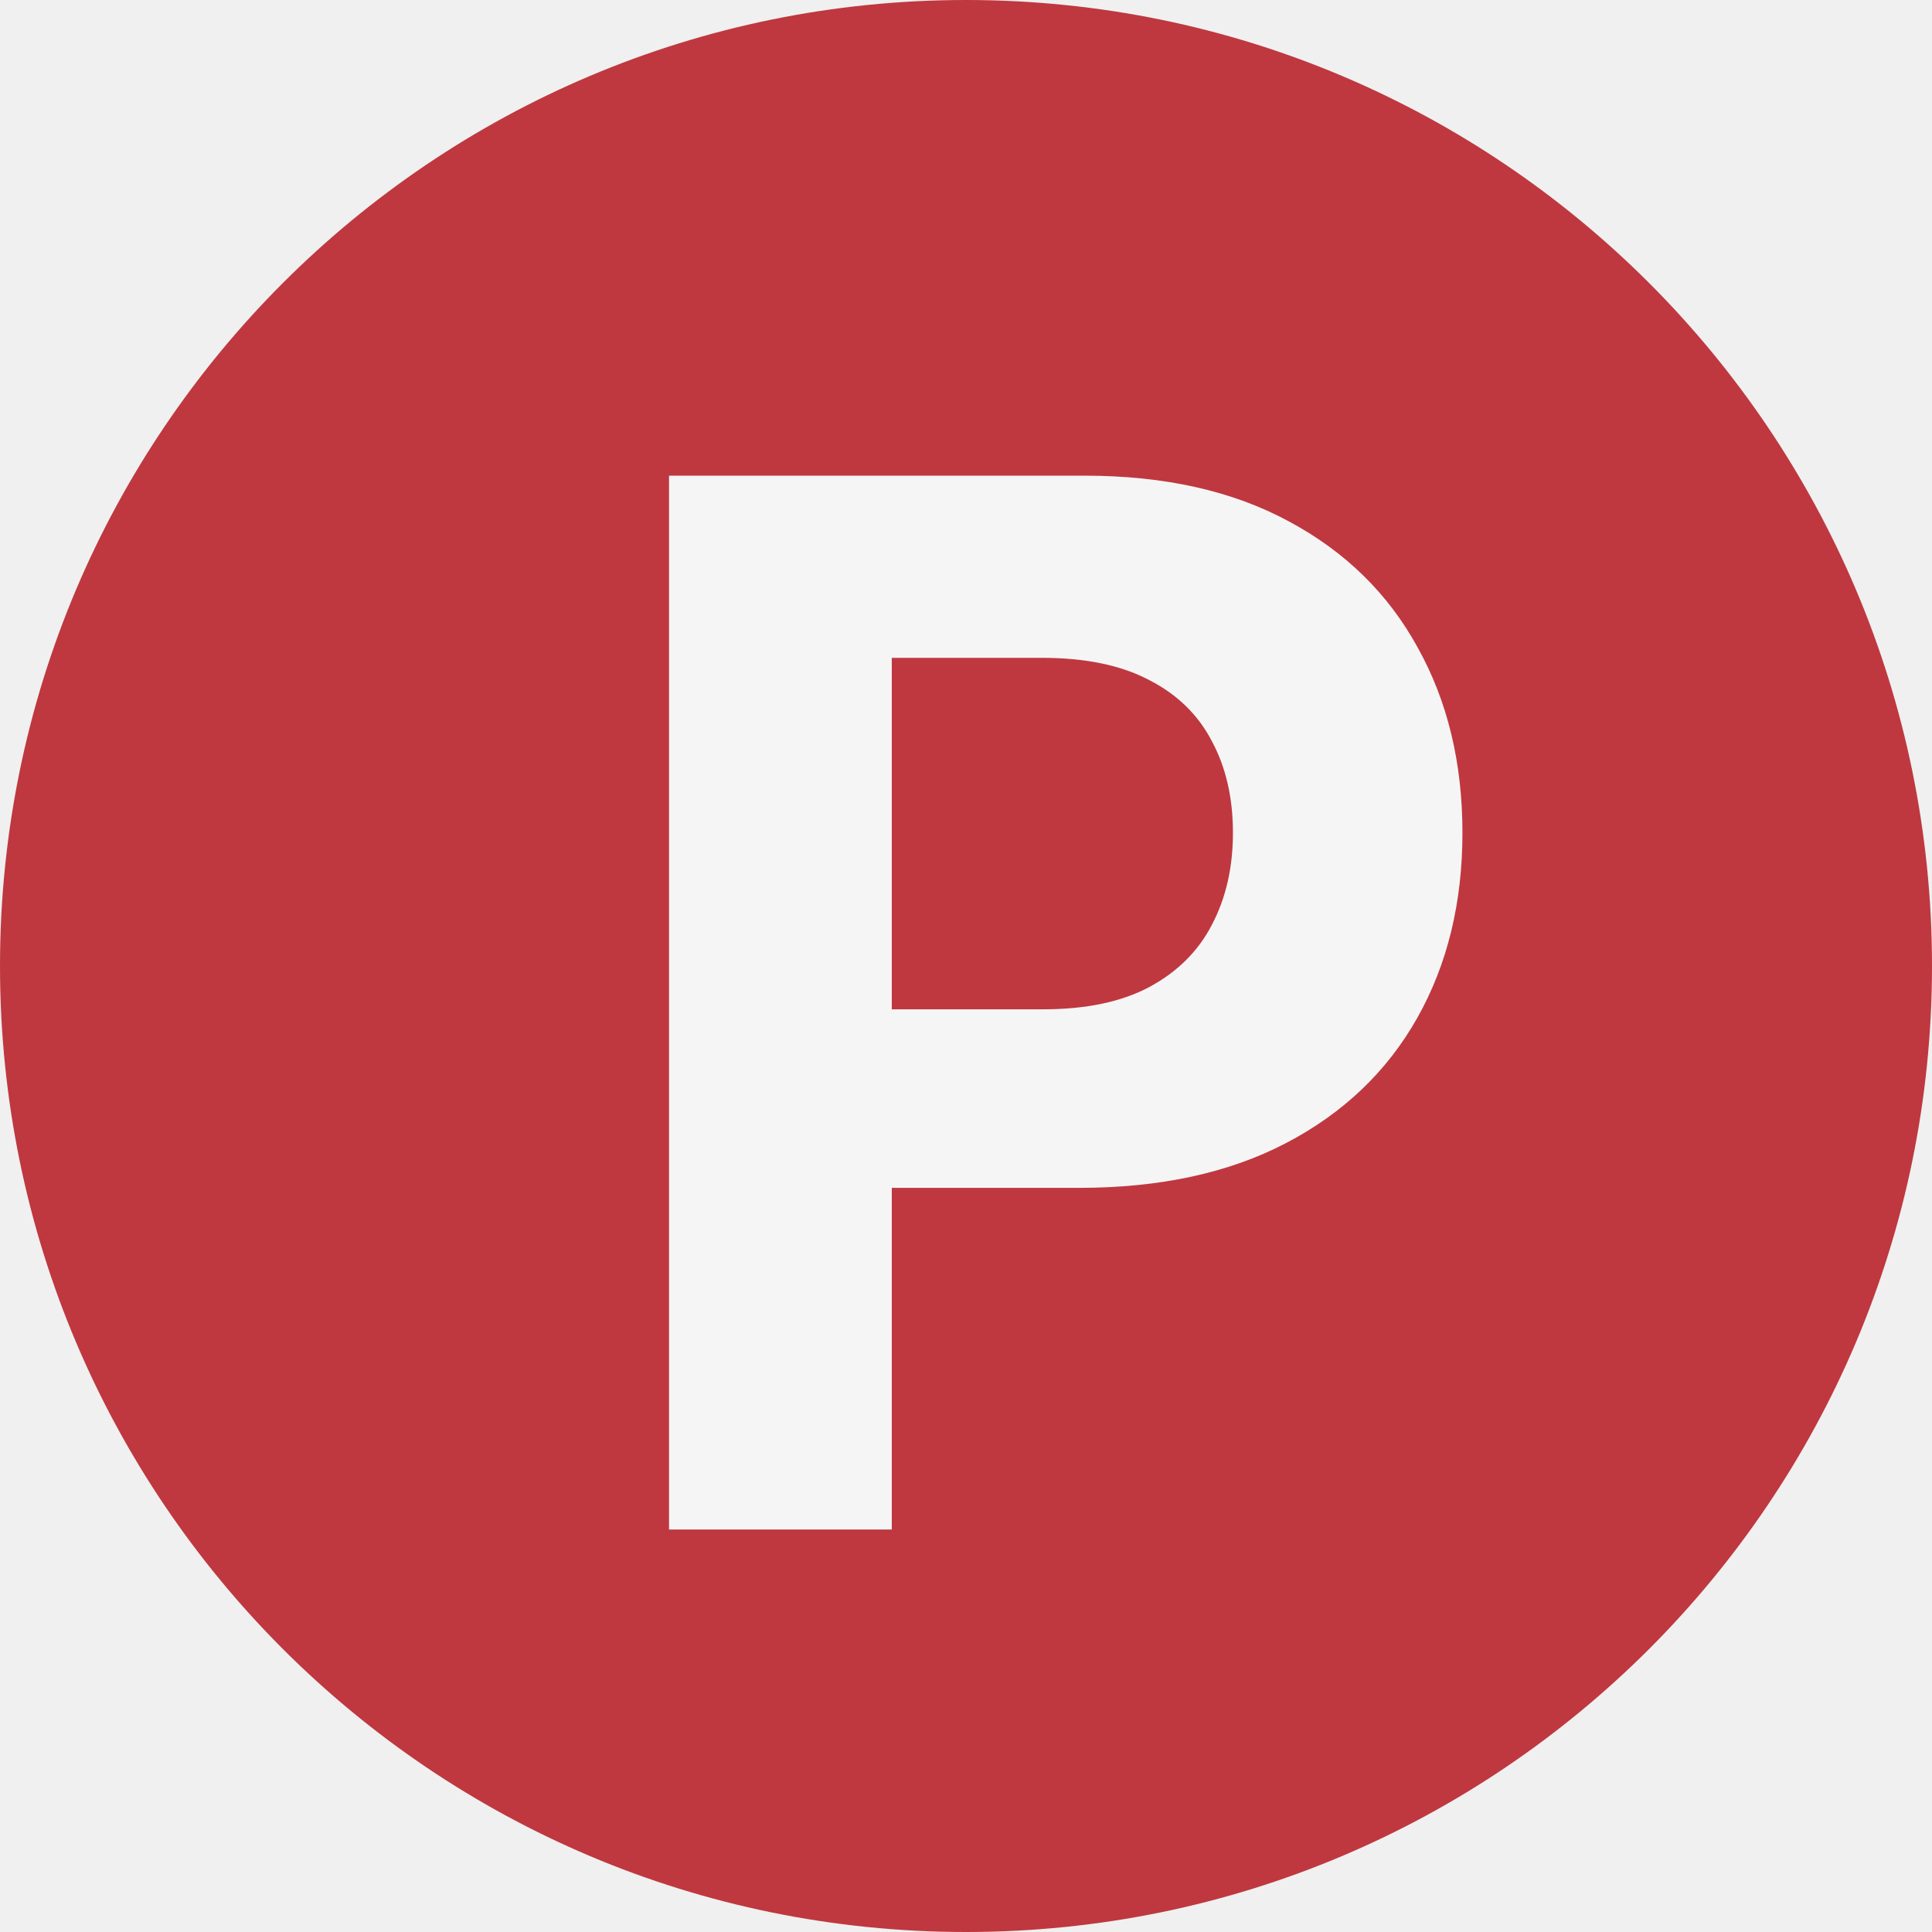
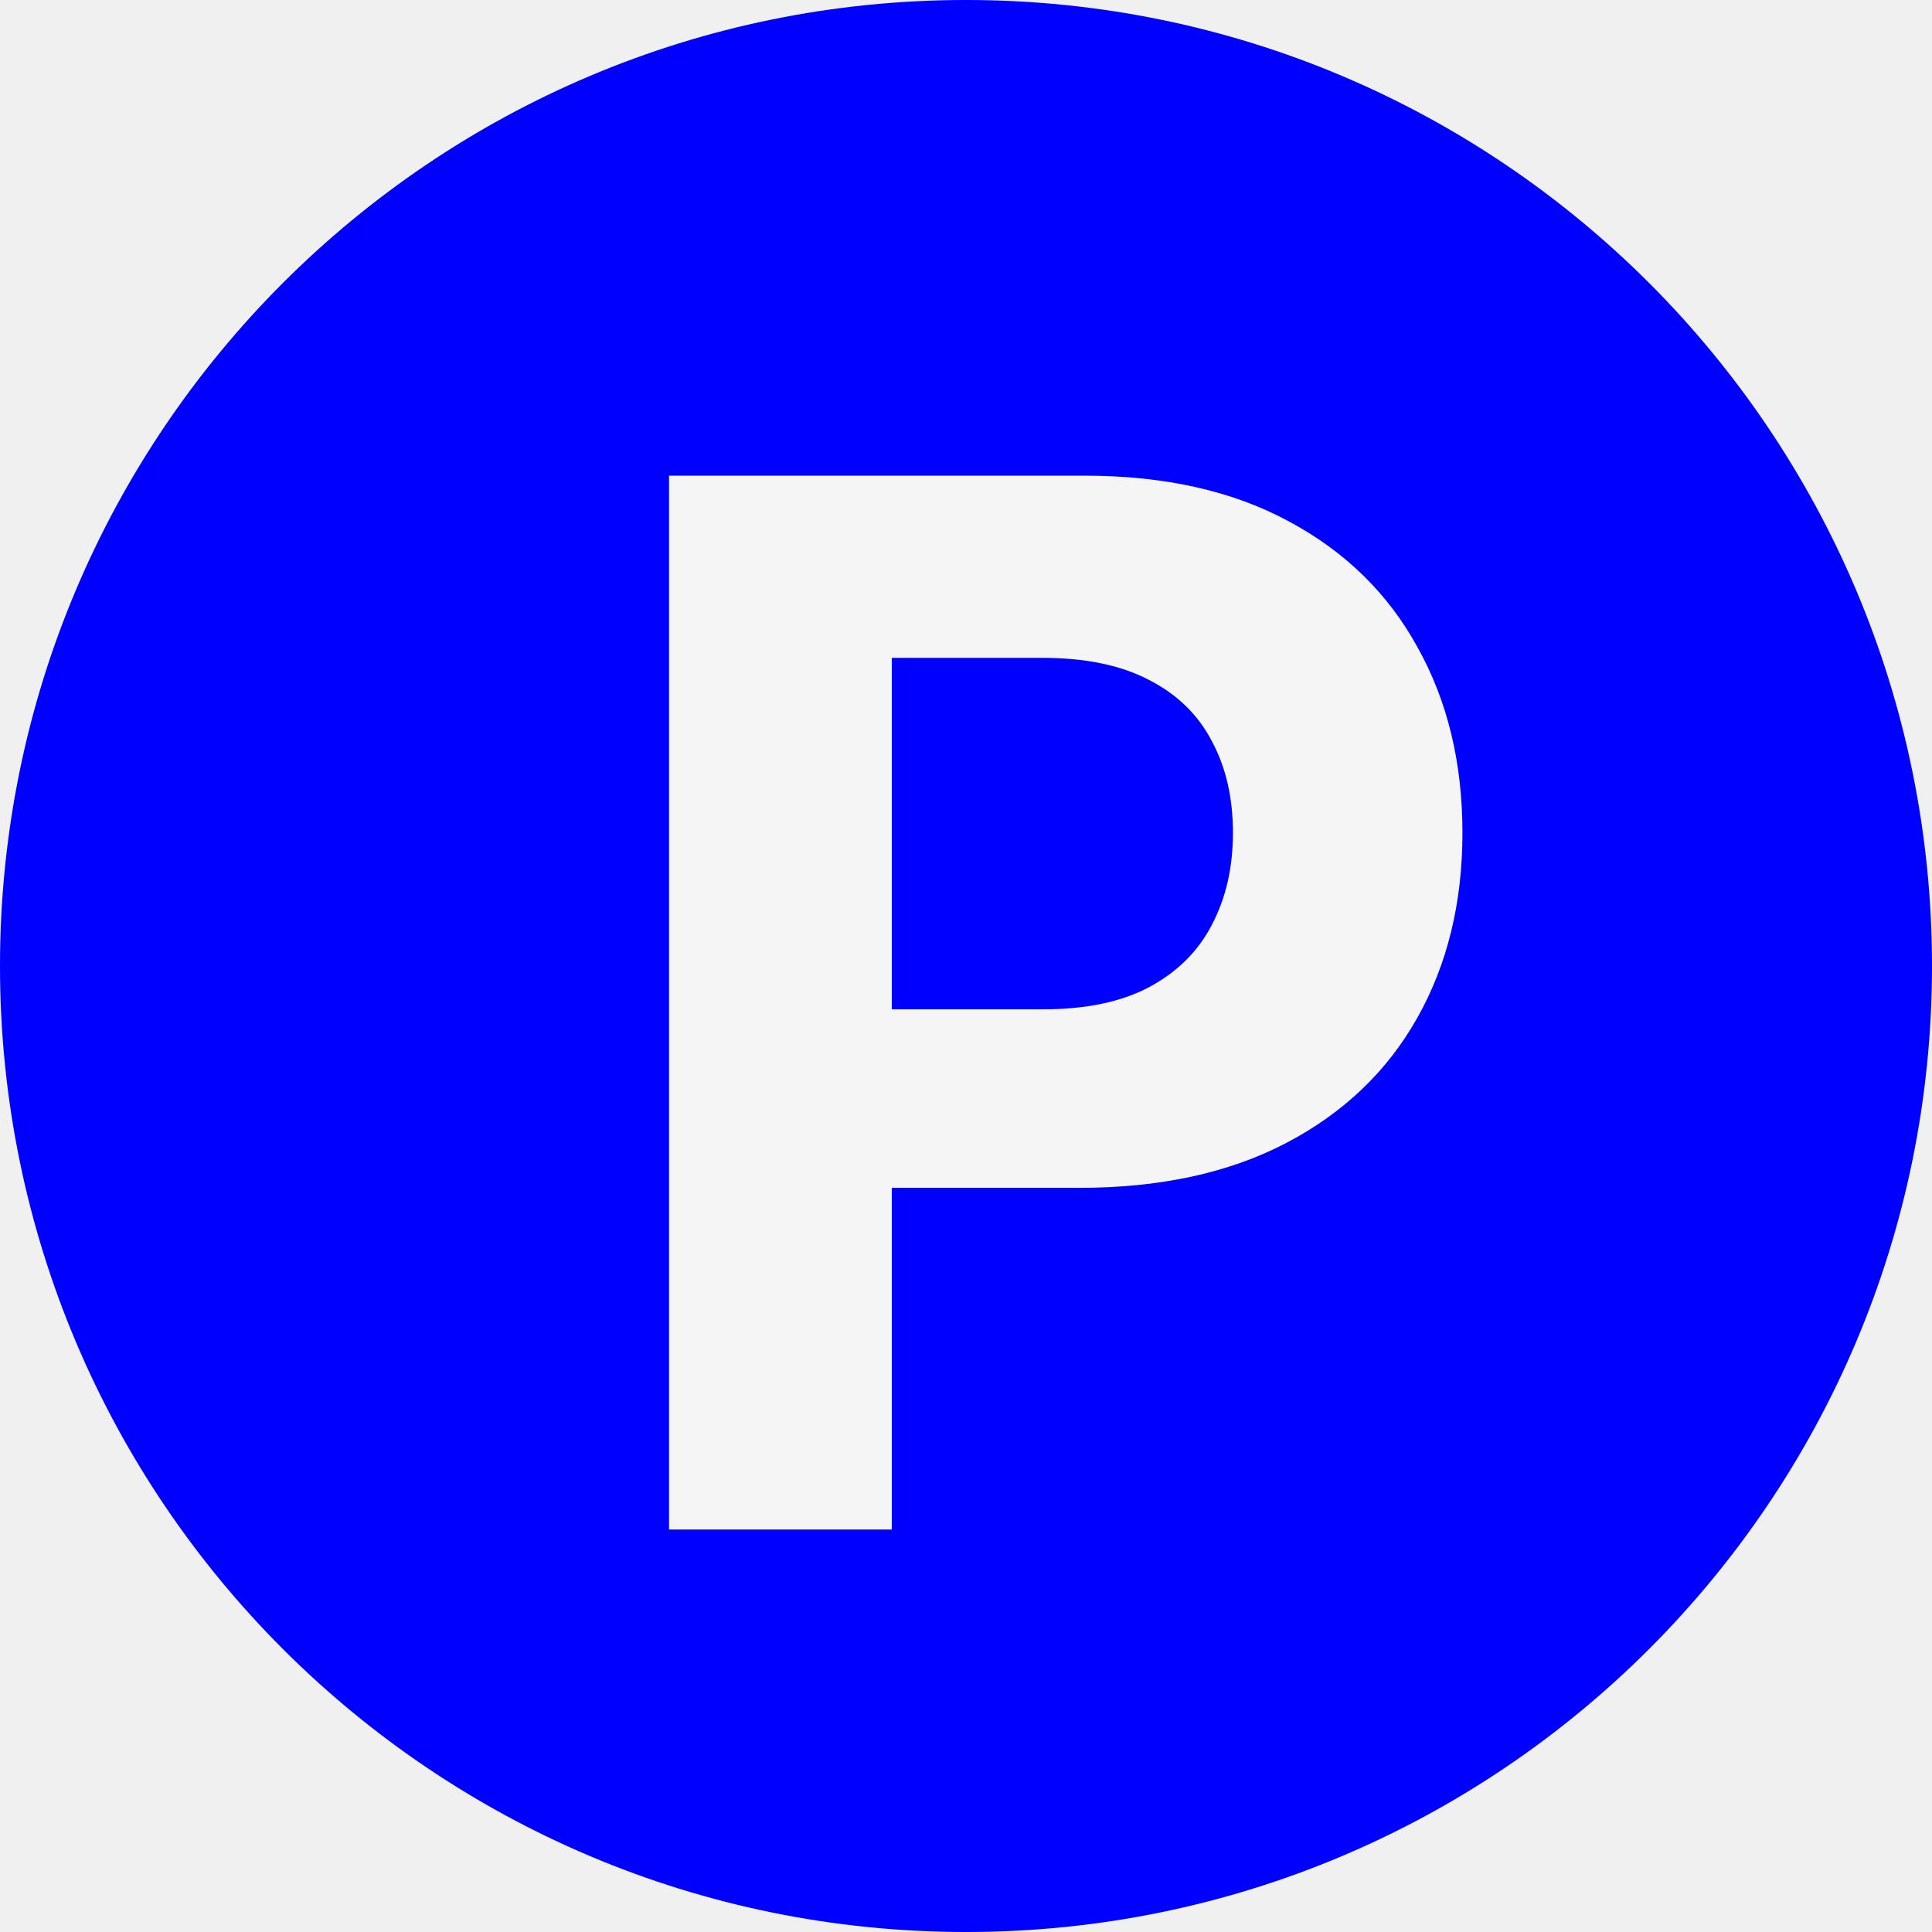
<svg xmlns="http://www.w3.org/2000/svg" width="24" height="24" viewBox="0 0 24 24" fill="none">
  <g clip-path="url(#clip0_9_179)">
-     <circle cx="12" cy="12" r="12" fill="#BF383F" />
+     <circle cx="12" cy="12" r="12" fill="#0000FF" />
    <path d="M8.311 19V5.909H13.475C14.468 5.909 15.314 6.099 16.013 6.478C16.712 6.853 17.245 7.375 17.611 8.044C17.982 8.709 18.167 9.476 18.167 10.345C18.167 11.214 17.98 11.982 17.605 12.646C17.23 13.311 16.686 13.829 15.975 14.2C15.267 14.57 14.411 14.756 13.405 14.756H10.113V12.538H12.958C13.49 12.538 13.929 12.446 14.274 12.263C14.624 12.075 14.884 11.818 15.054 11.489C15.229 11.157 15.316 10.776 15.316 10.345C15.316 9.911 15.229 9.531 15.054 9.207C14.884 8.879 14.624 8.626 14.274 8.447C13.925 8.263 13.482 8.172 12.945 8.172H11.078V19H8.311Z" fill="#F5F5F5" />
  </g>
  <defs>
    <clipPath id="clip0_9_179">
      <rect width="24" height="24" fill="white" />
    </clipPath>
  </defs>
</svg>
